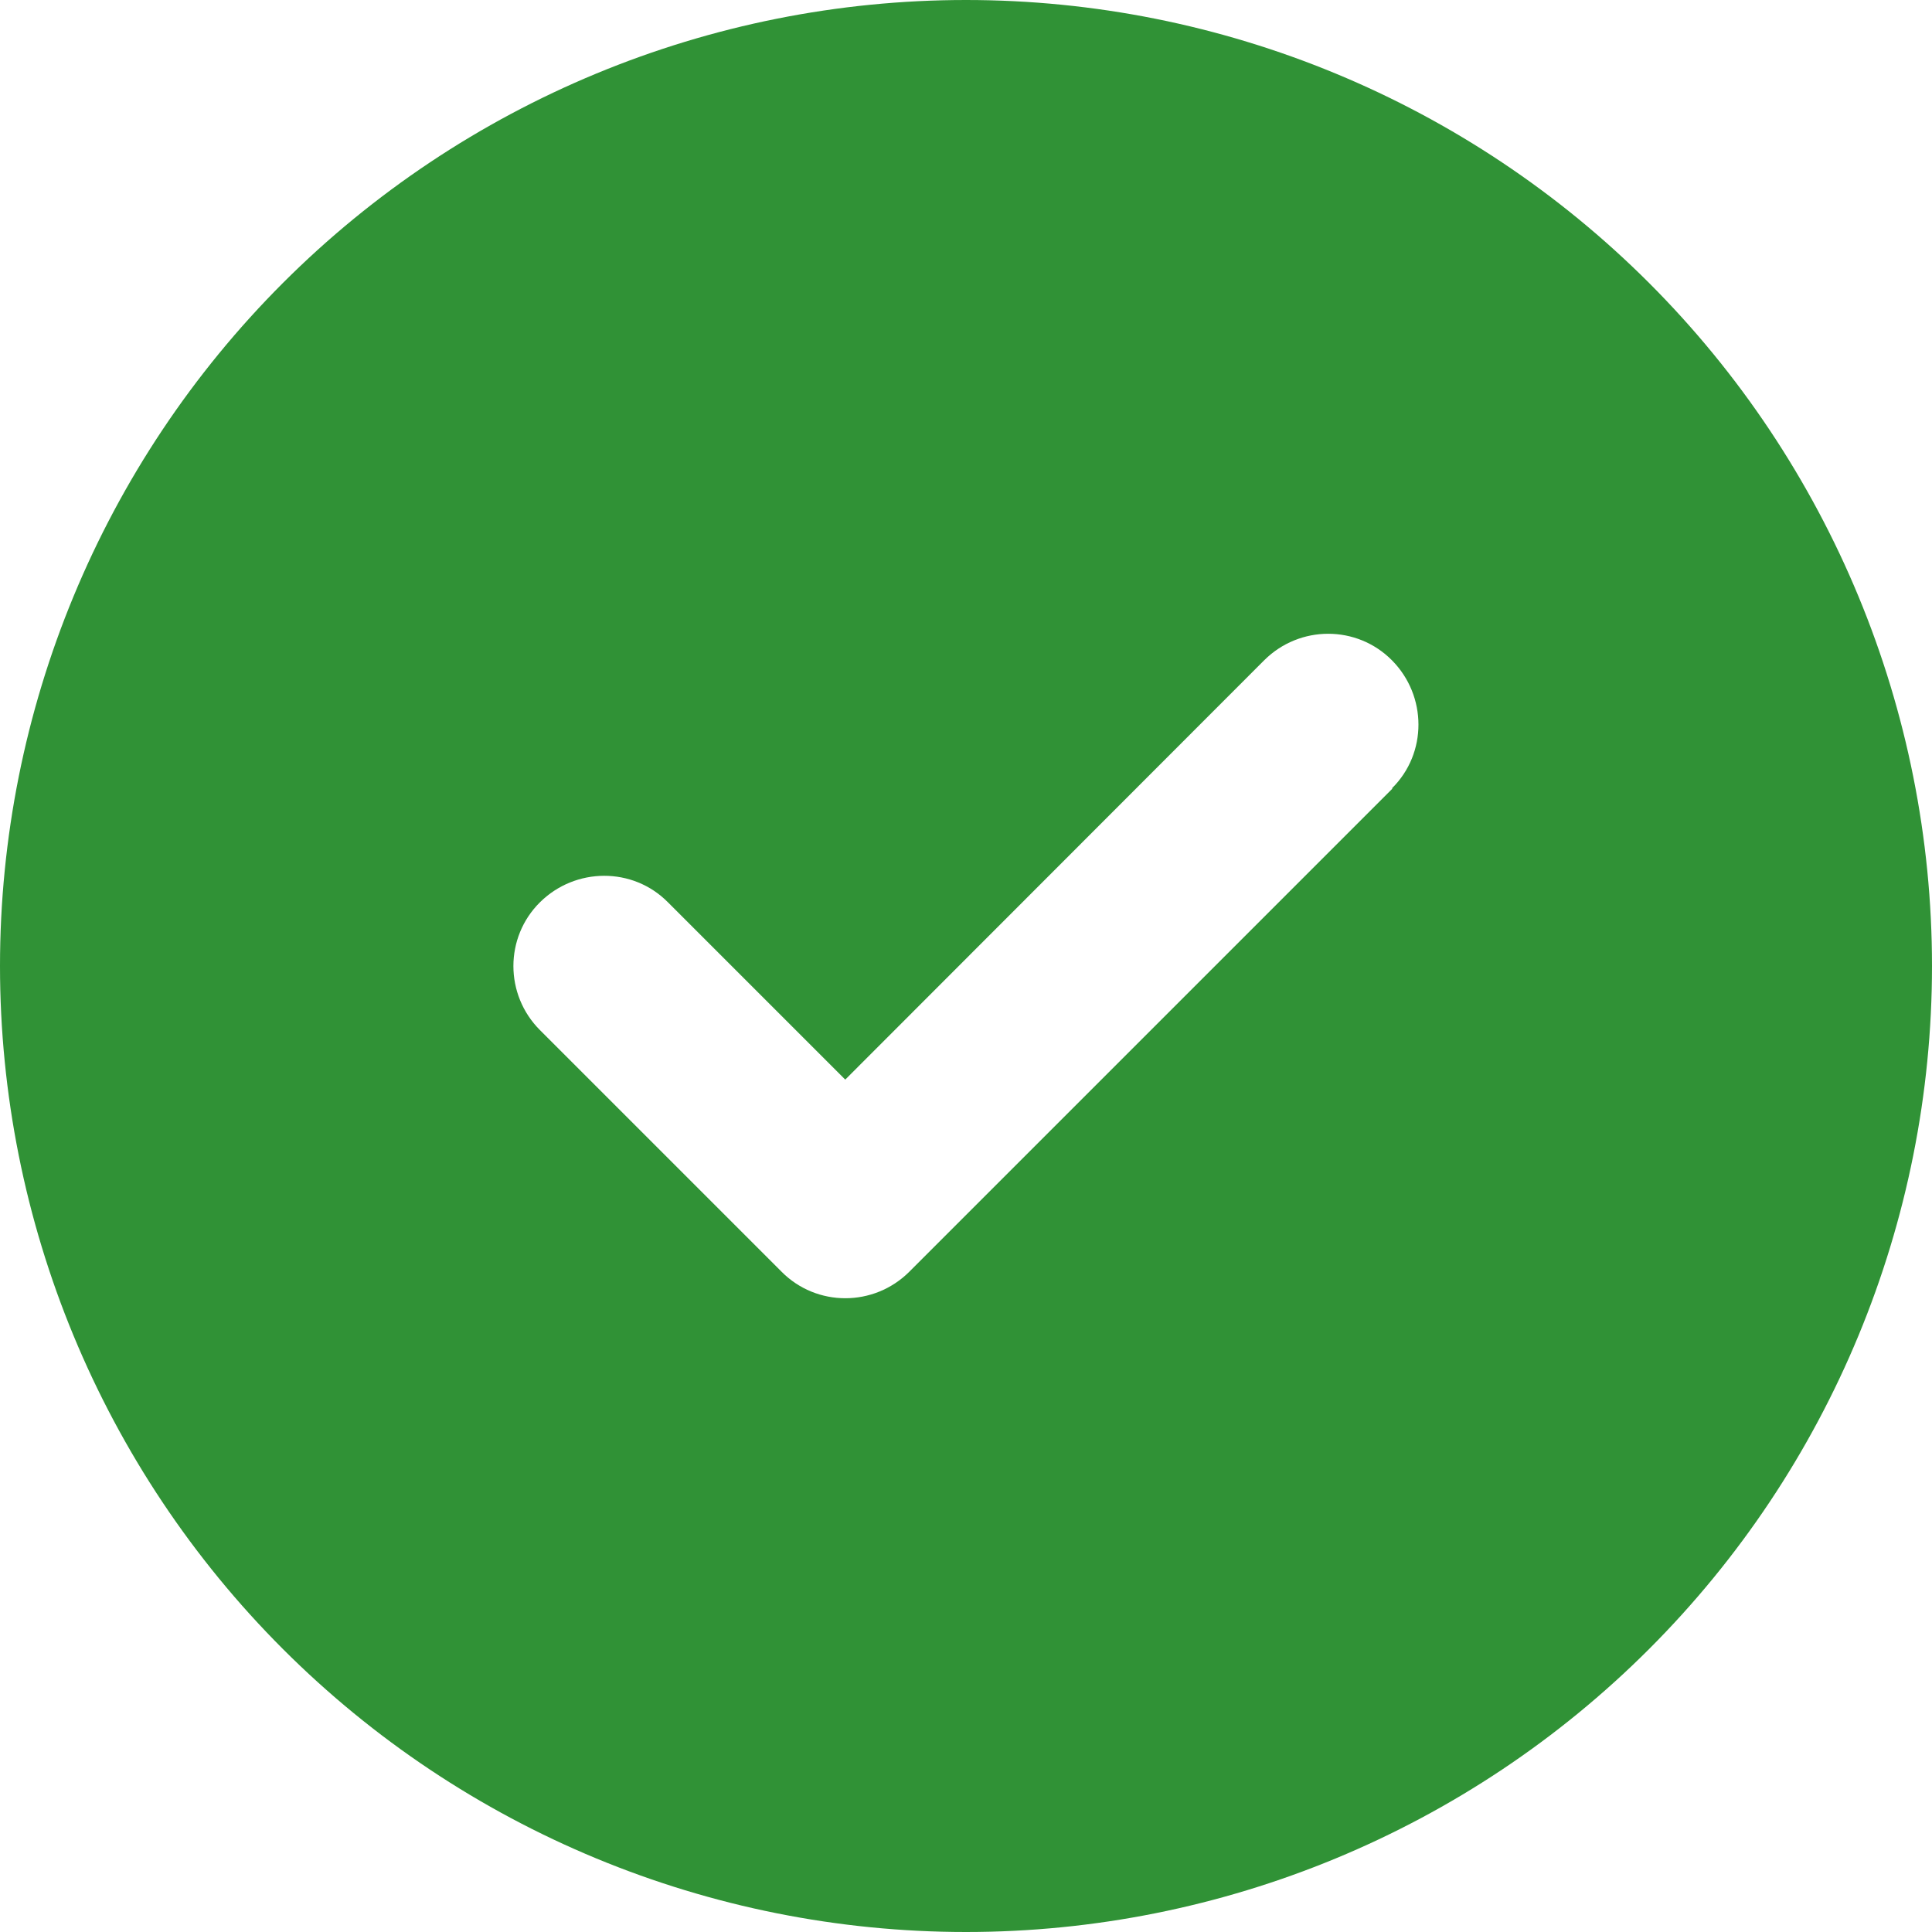
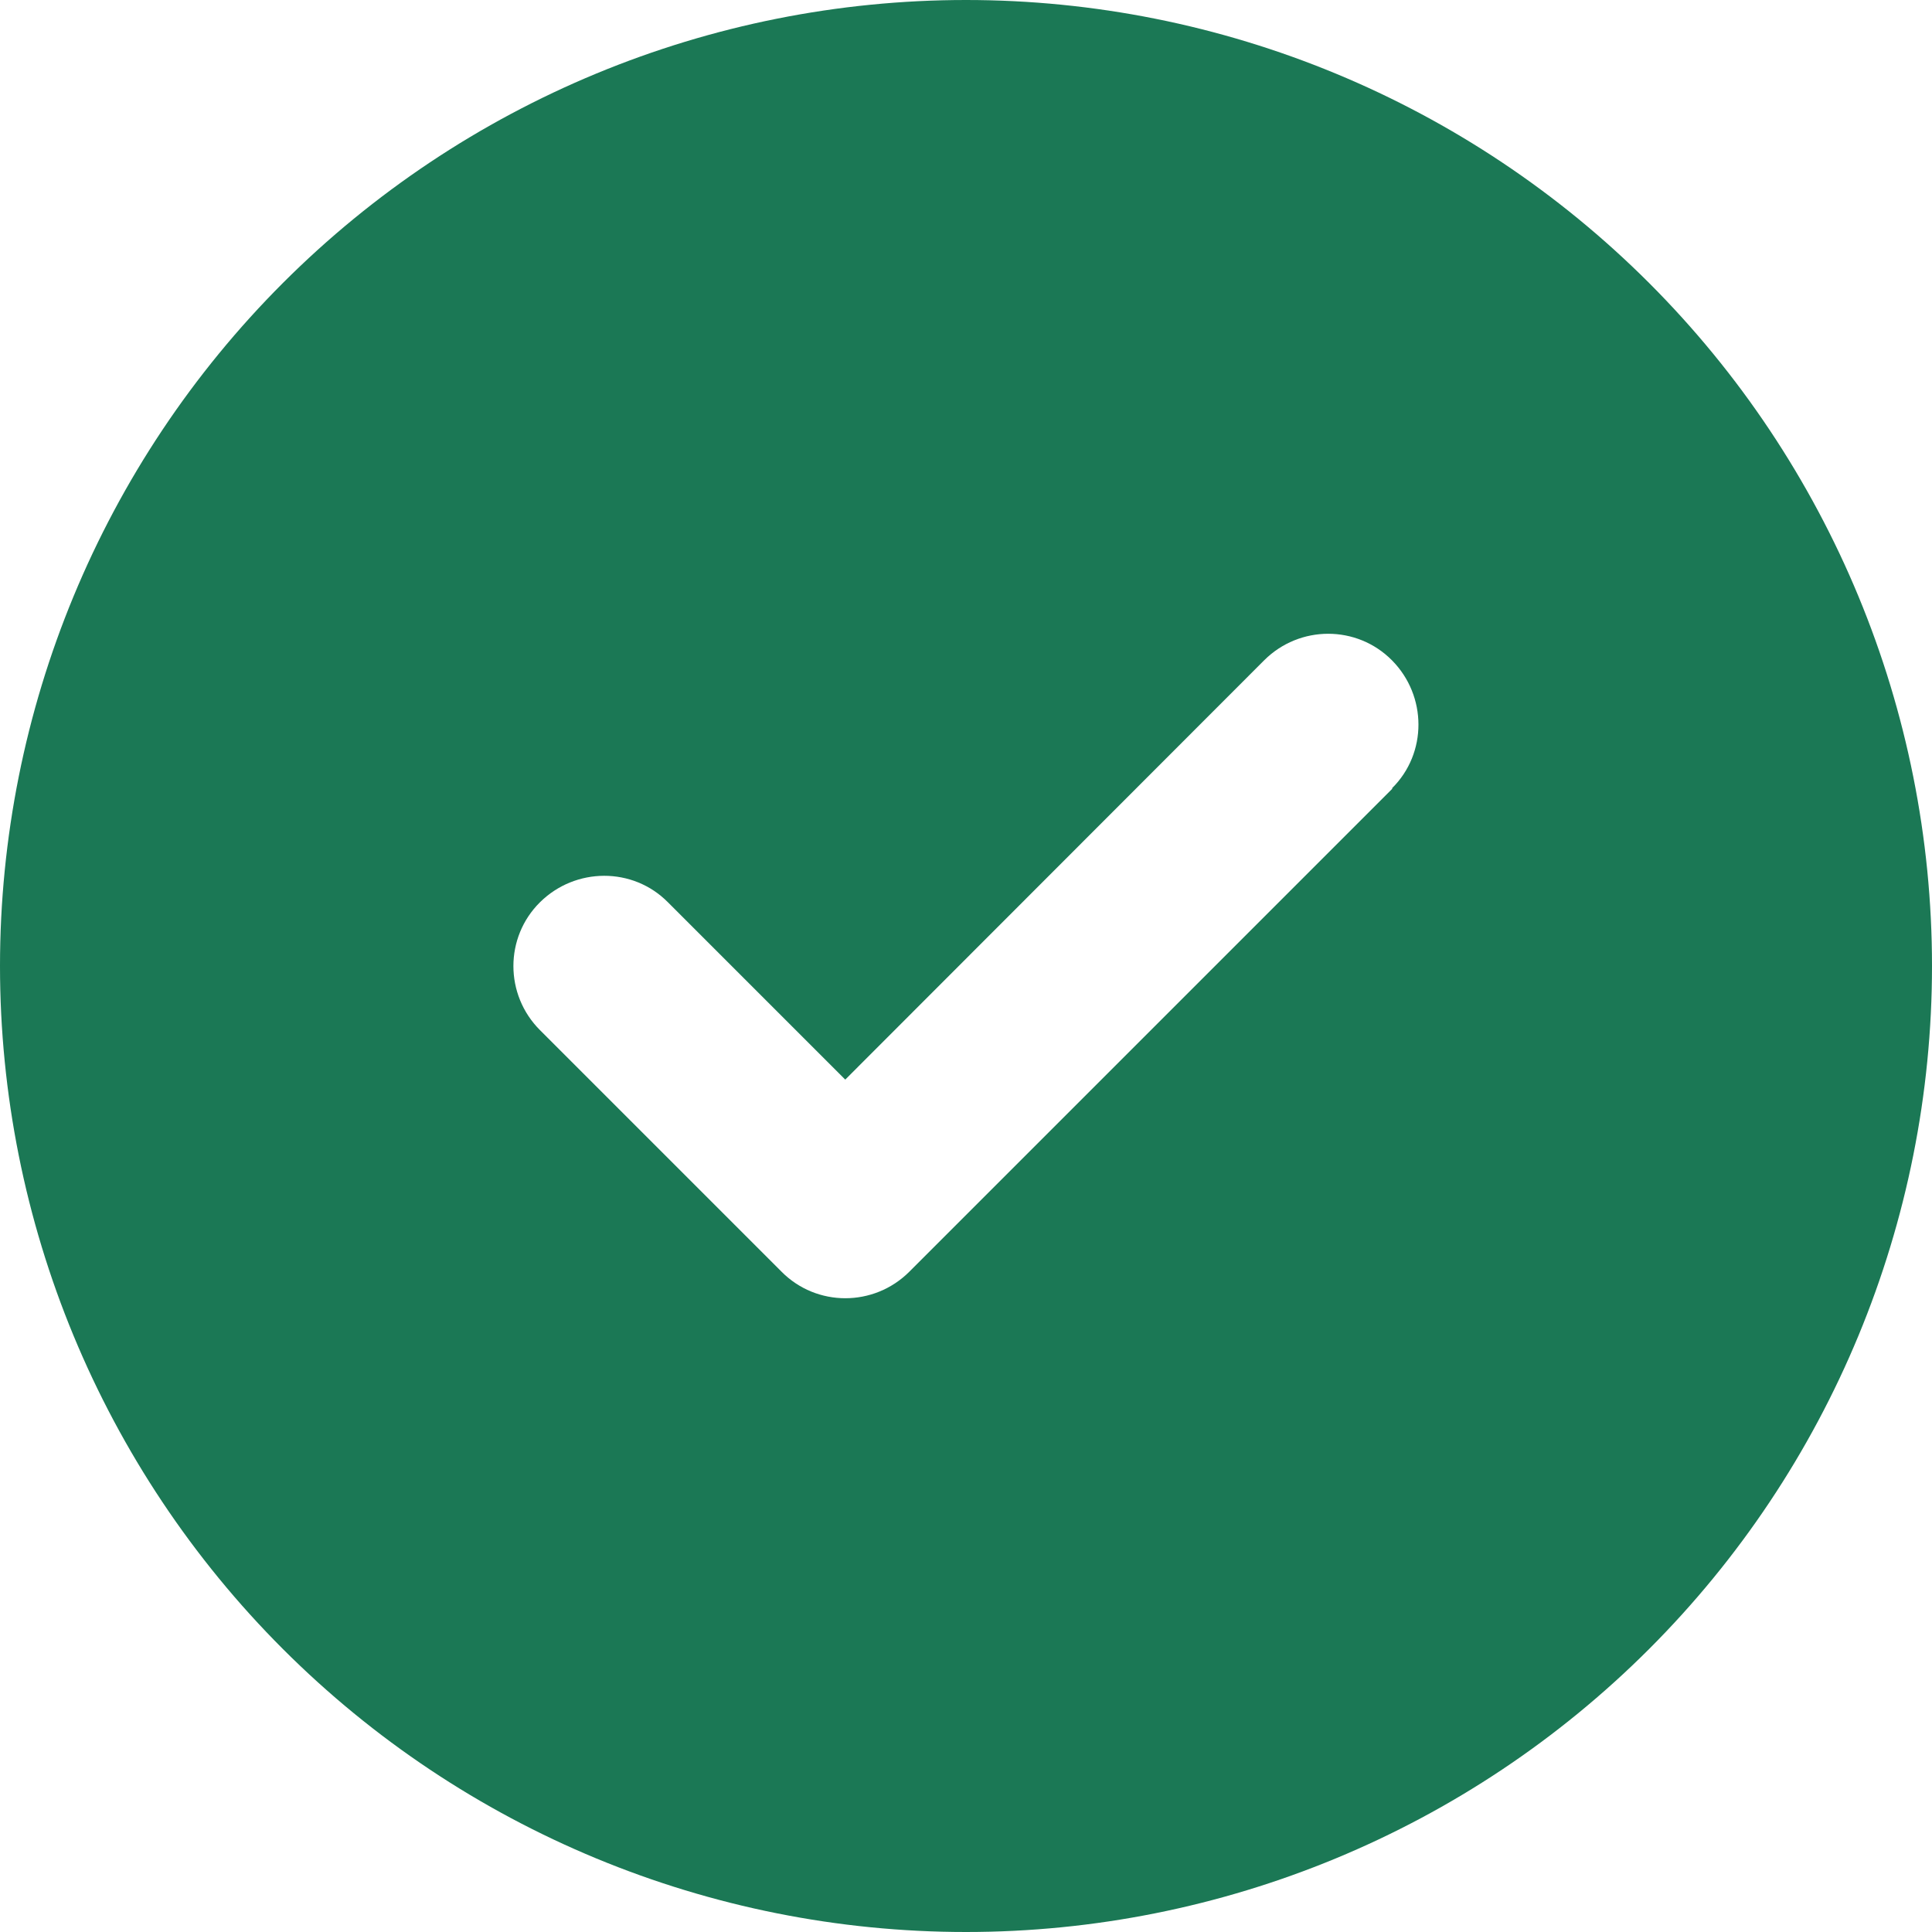
<svg xmlns="http://www.w3.org/2000/svg" viewBox="0 0 20 20" fill="none">
-   <path d="M10 20C12.652 20 15.196 18.946 17.071 17.071C18.946 15.196 20 12.652 20 10C20 7.348 18.946 4.804 17.071 2.929C15.196 1.054 12.652 0 10 0C7.348 0 4.804 1.054 2.929 2.929C1.054 4.804 0 7.348 0 10C0 12.652 1.054 15.196 2.929 17.071C4.804 18.946 7.348 20 10 20ZM14.414 8.164L9.414 13.164C9.047 13.531 8.453 13.531 8.09 13.164L5.59 10.664C5.223 10.297 5.223 9.703 5.59 9.34C5.957 8.977 6.551 8.973 6.914 9.34L8.75 11.176L13.086 6.836C13.453 6.469 14.047 6.469 14.41 6.836C14.773 7.203 14.777 7.797 14.41 8.16L14.414 8.164Z" fill="#309236" />
+   <path d="M10 20C12.652 20 15.196 18.946 17.071 17.071C18.946 15.196 20 12.652 20 10C20 7.348 18.946 4.804 17.071 2.929C15.196 1.054 12.652 0 10 0C7.348 0 4.804 1.054 2.929 2.929C1.054 4.804 0 7.348 0 10C0 12.652 1.054 15.196 2.929 17.071C4.804 18.946 7.348 20 10 20ZM14.414 8.164L9.414 13.164C9.047 13.531 8.453 13.531 8.09 13.164L5.59 10.664C5.223 10.297 5.223 9.703 5.59 9.34C5.957 8.977 6.551 8.973 6.914 9.34L8.75 11.176L13.086 6.836C13.453 6.469 14.047 6.469 14.41 6.836C14.773 7.203 14.777 7.797 14.41 8.16L14.414 8.164Z" fill="#1B7855" />
</svg>
